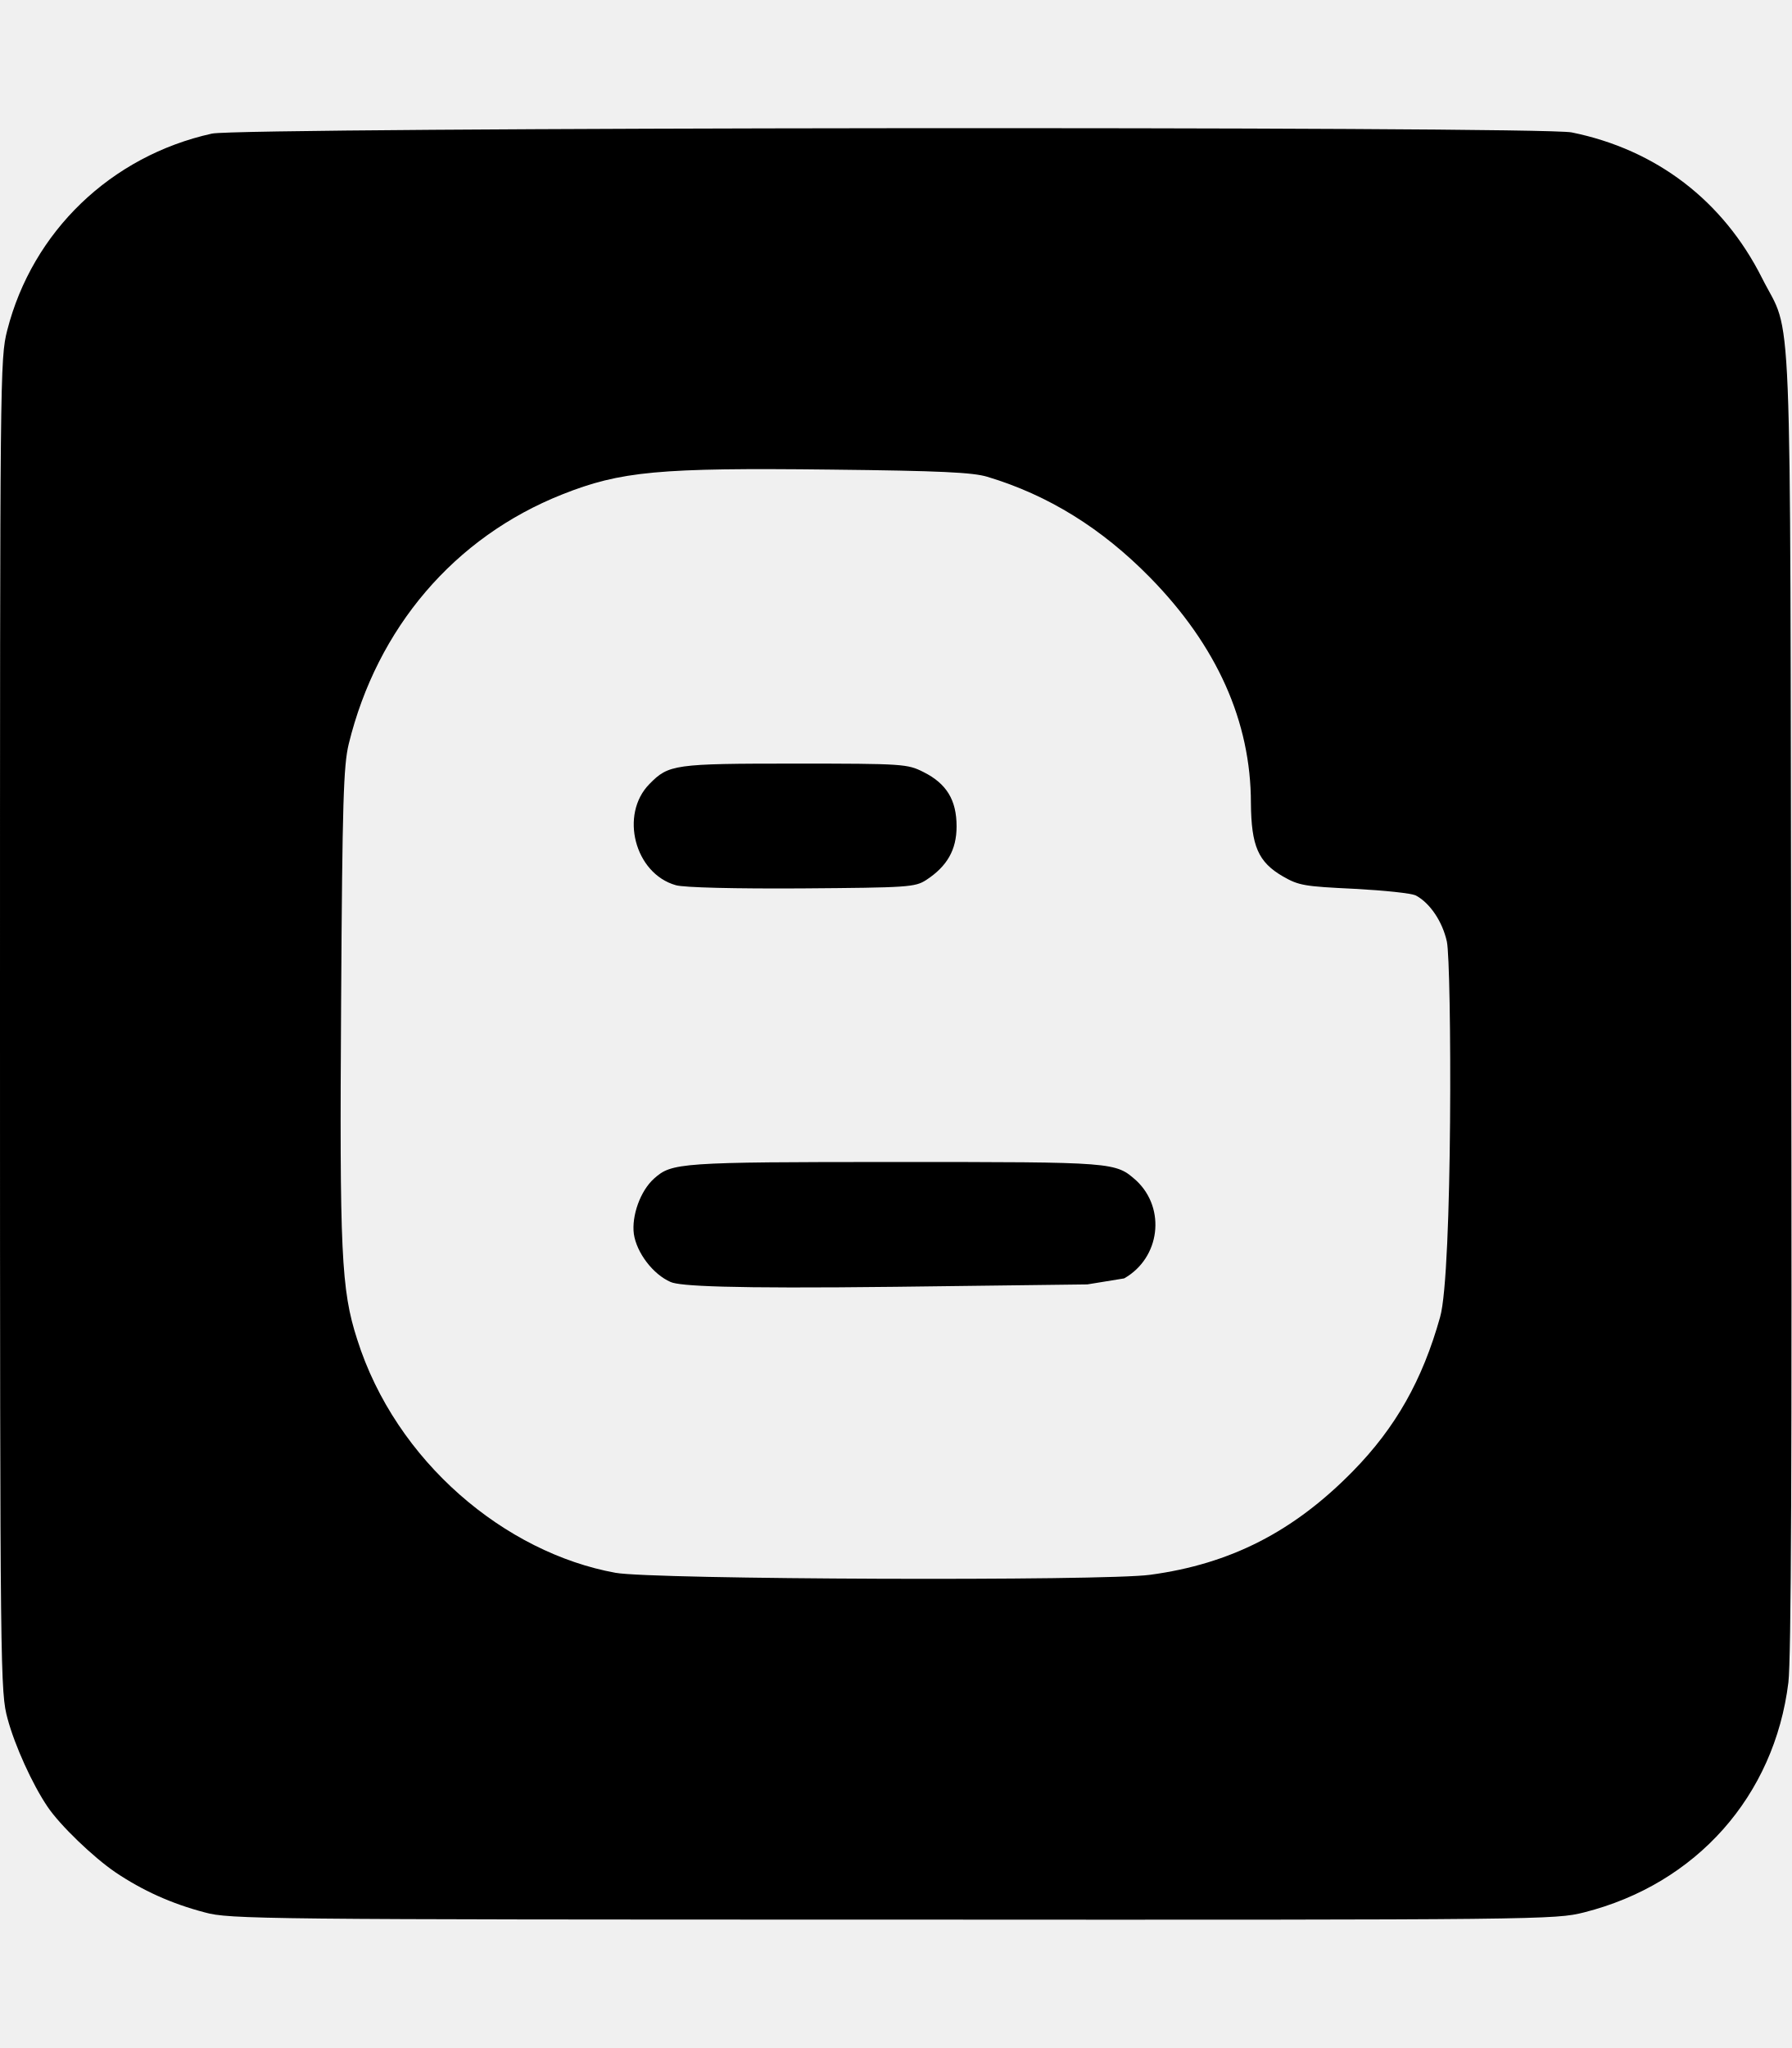
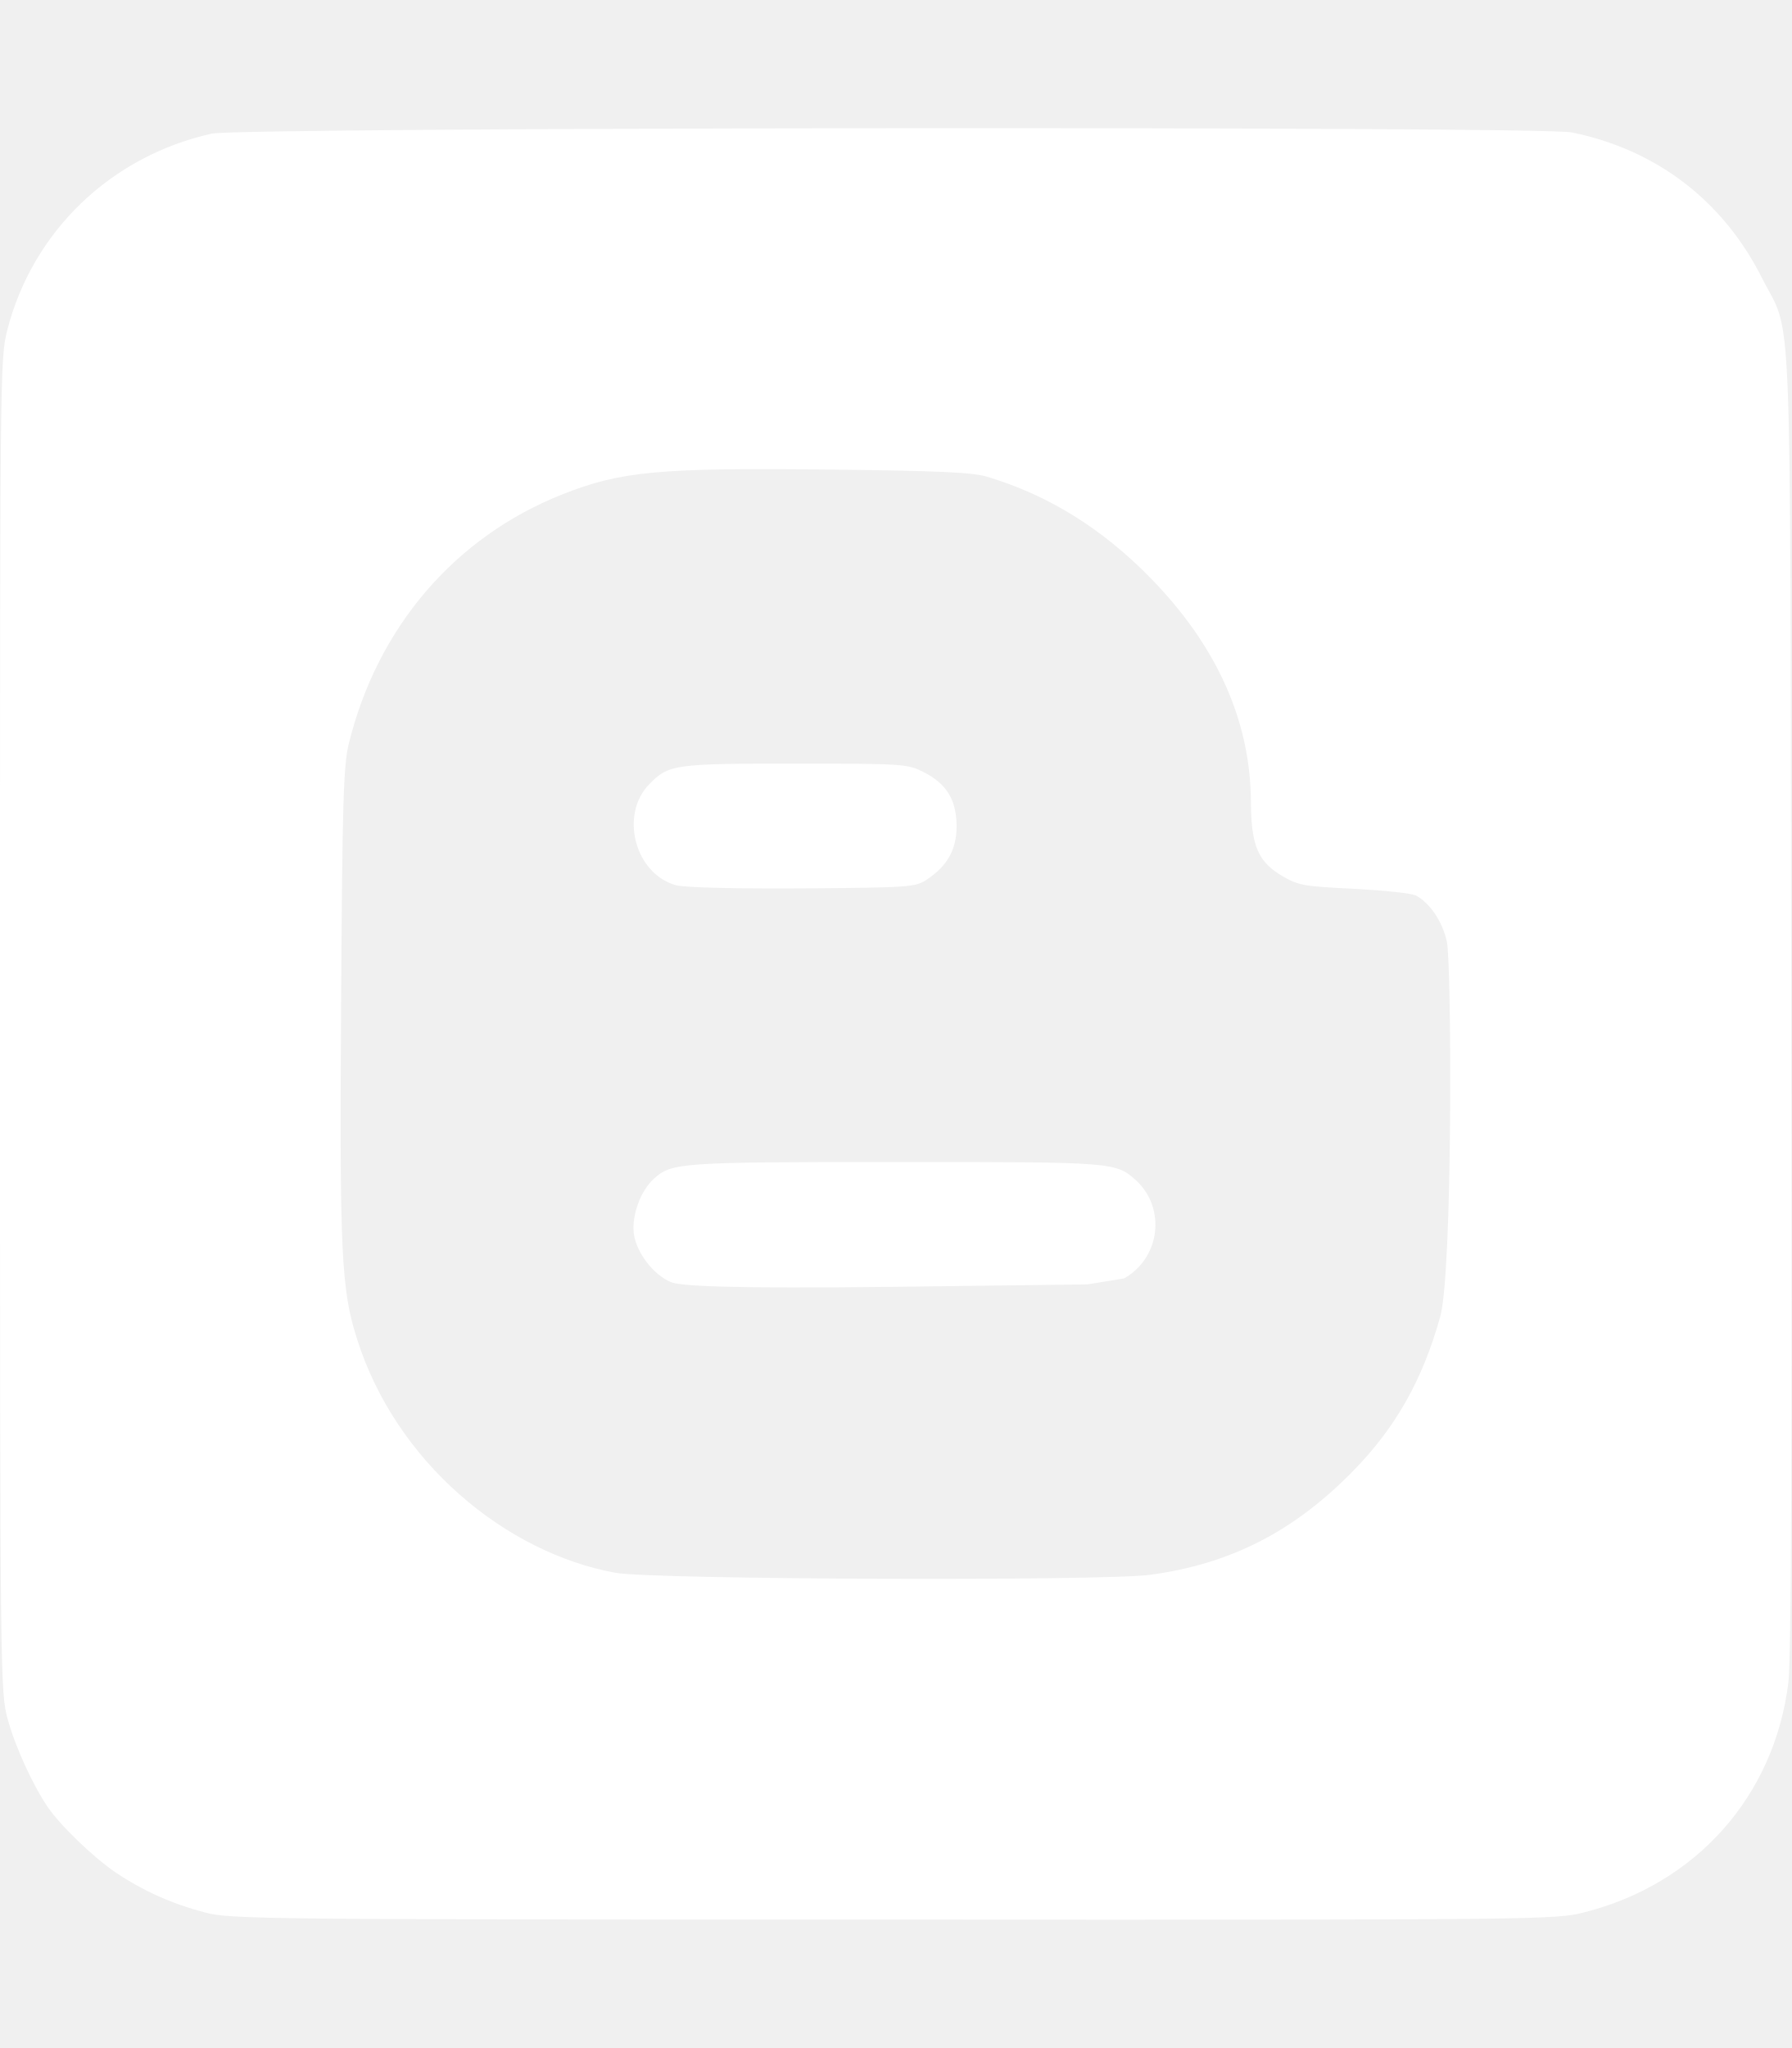
- <svg xmlns="http://www.w3.org/2000/svg" viewBox="0 0 448 512">
+ <svg xmlns="http://www.w3.org/2000/svg" viewBox="0 0 448 512" fill="white">
  <path d="M162.4 196c4.8-4.9 6.2-5.1 36.4-5.1 27.2 0 28.1.1 32.1 2.1 5.8 2.9 8.3 7 8.3 13.6 0 5.9-2.4 10-7.6 13.4-2.8 1.8-4.5 1.9-31.1 2.1-16.4.1-29.5-.2-31.5-.8-10.3-2.9-14.1-17.7-6.6-25.3zm61.4 94.5c-53.9 0-55.8.2-60.2 4.1-3.5 3.1-5.7 9.4-5.1 13.9.7 4.7 4.8 10.1 9.2 12 2.2 1 14.1 1.7 56.3 1.2l47.9-.6 9.2-1.5c9-5.1 10.5-17.4 3.1-24.4-5.3-4.7-5-4.7-60.4-4.7zm223.4 130.1c-3.5 28.4-23 50.4-51.1 57.5-7.2 1.8-9.7 1.9-172.9 1.8-157.8 0-165.9-.1-172-1.8-8.4-2.2-15.6-5.5-22.3-10-5.6-3.8-13.9-11.8-17-16.4-3.8-5.6-8.2-15.3-10-22C.1 423 0 420.3 0 256.3 0 93.2 0 89.7 1.8 82.6 8.1 57.9 27.7 39 53 33.4c7.3-1.6 332.1-1.9 340-.3 21.2 4.3 37.9 17.1 47.6 36.4 7.7 15.3 7-1.5 7.3 180.6.2 115.8 0 164.5-.7 170.5zm-85.4-185.2c-1.1-5-4.2-9.6-7.7-11.5-1.1-.6-8-1.3-15.5-1.7-12.4-.6-13.8-.8-17.8-3.1-6.2-3.6-7.9-7.6-8-18.3 0-20.4-8.5-39.4-25.3-56.5-12-12.2-25.3-20.5-40.6-25.1-3.6-1.1-11.8-1.5-39.2-1.8-42.9-.5-52.5.4-67.1 6.2-27 10.7-46.3 33.4-53.4 62.4-1.3 5.4-1.6 14.2-1.9 64.3-.4 62.8 0 72.1 4 84.5 9.7 30.7 37.1 53.4 64.6 58.4 9.2 1.7 122.2 2.1 133.7.5 20.1-2.7 35.9-10.8 50.7-25.9 10.7-10.9 17.4-22.8 21.8-38.5 3.2-10.9 2.9-88.4 1.7-93.9z" />
</svg>
